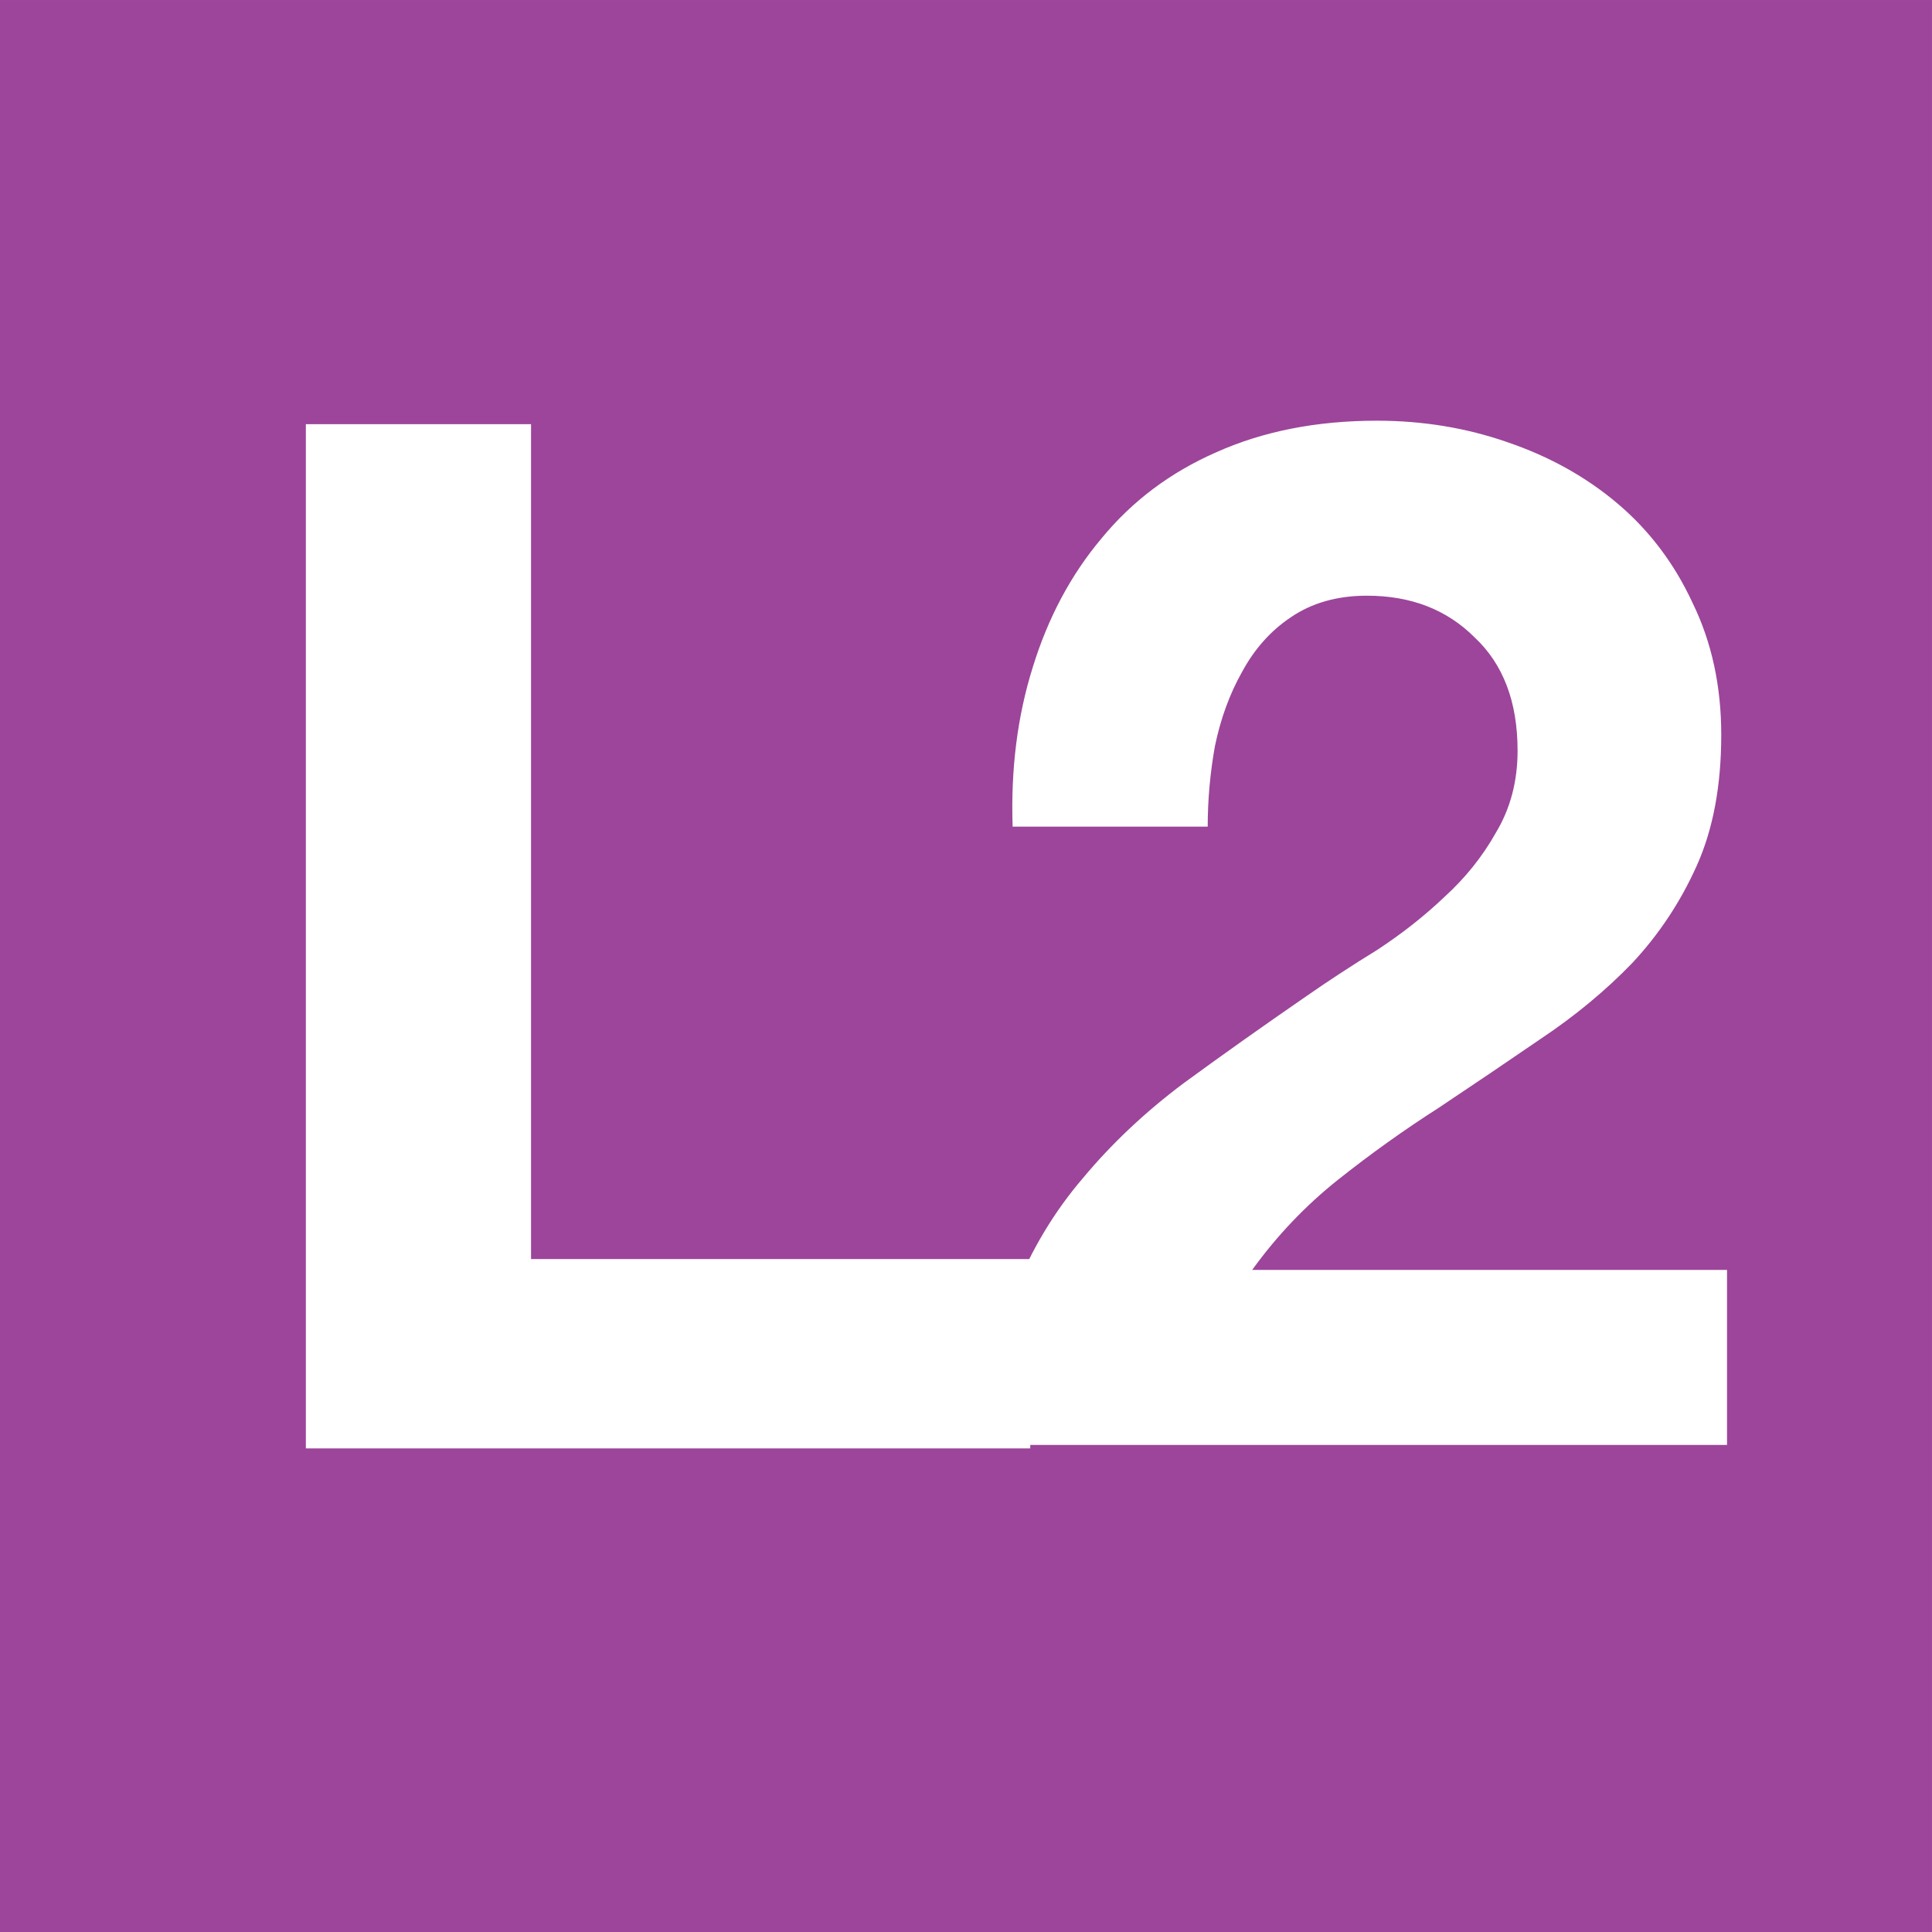
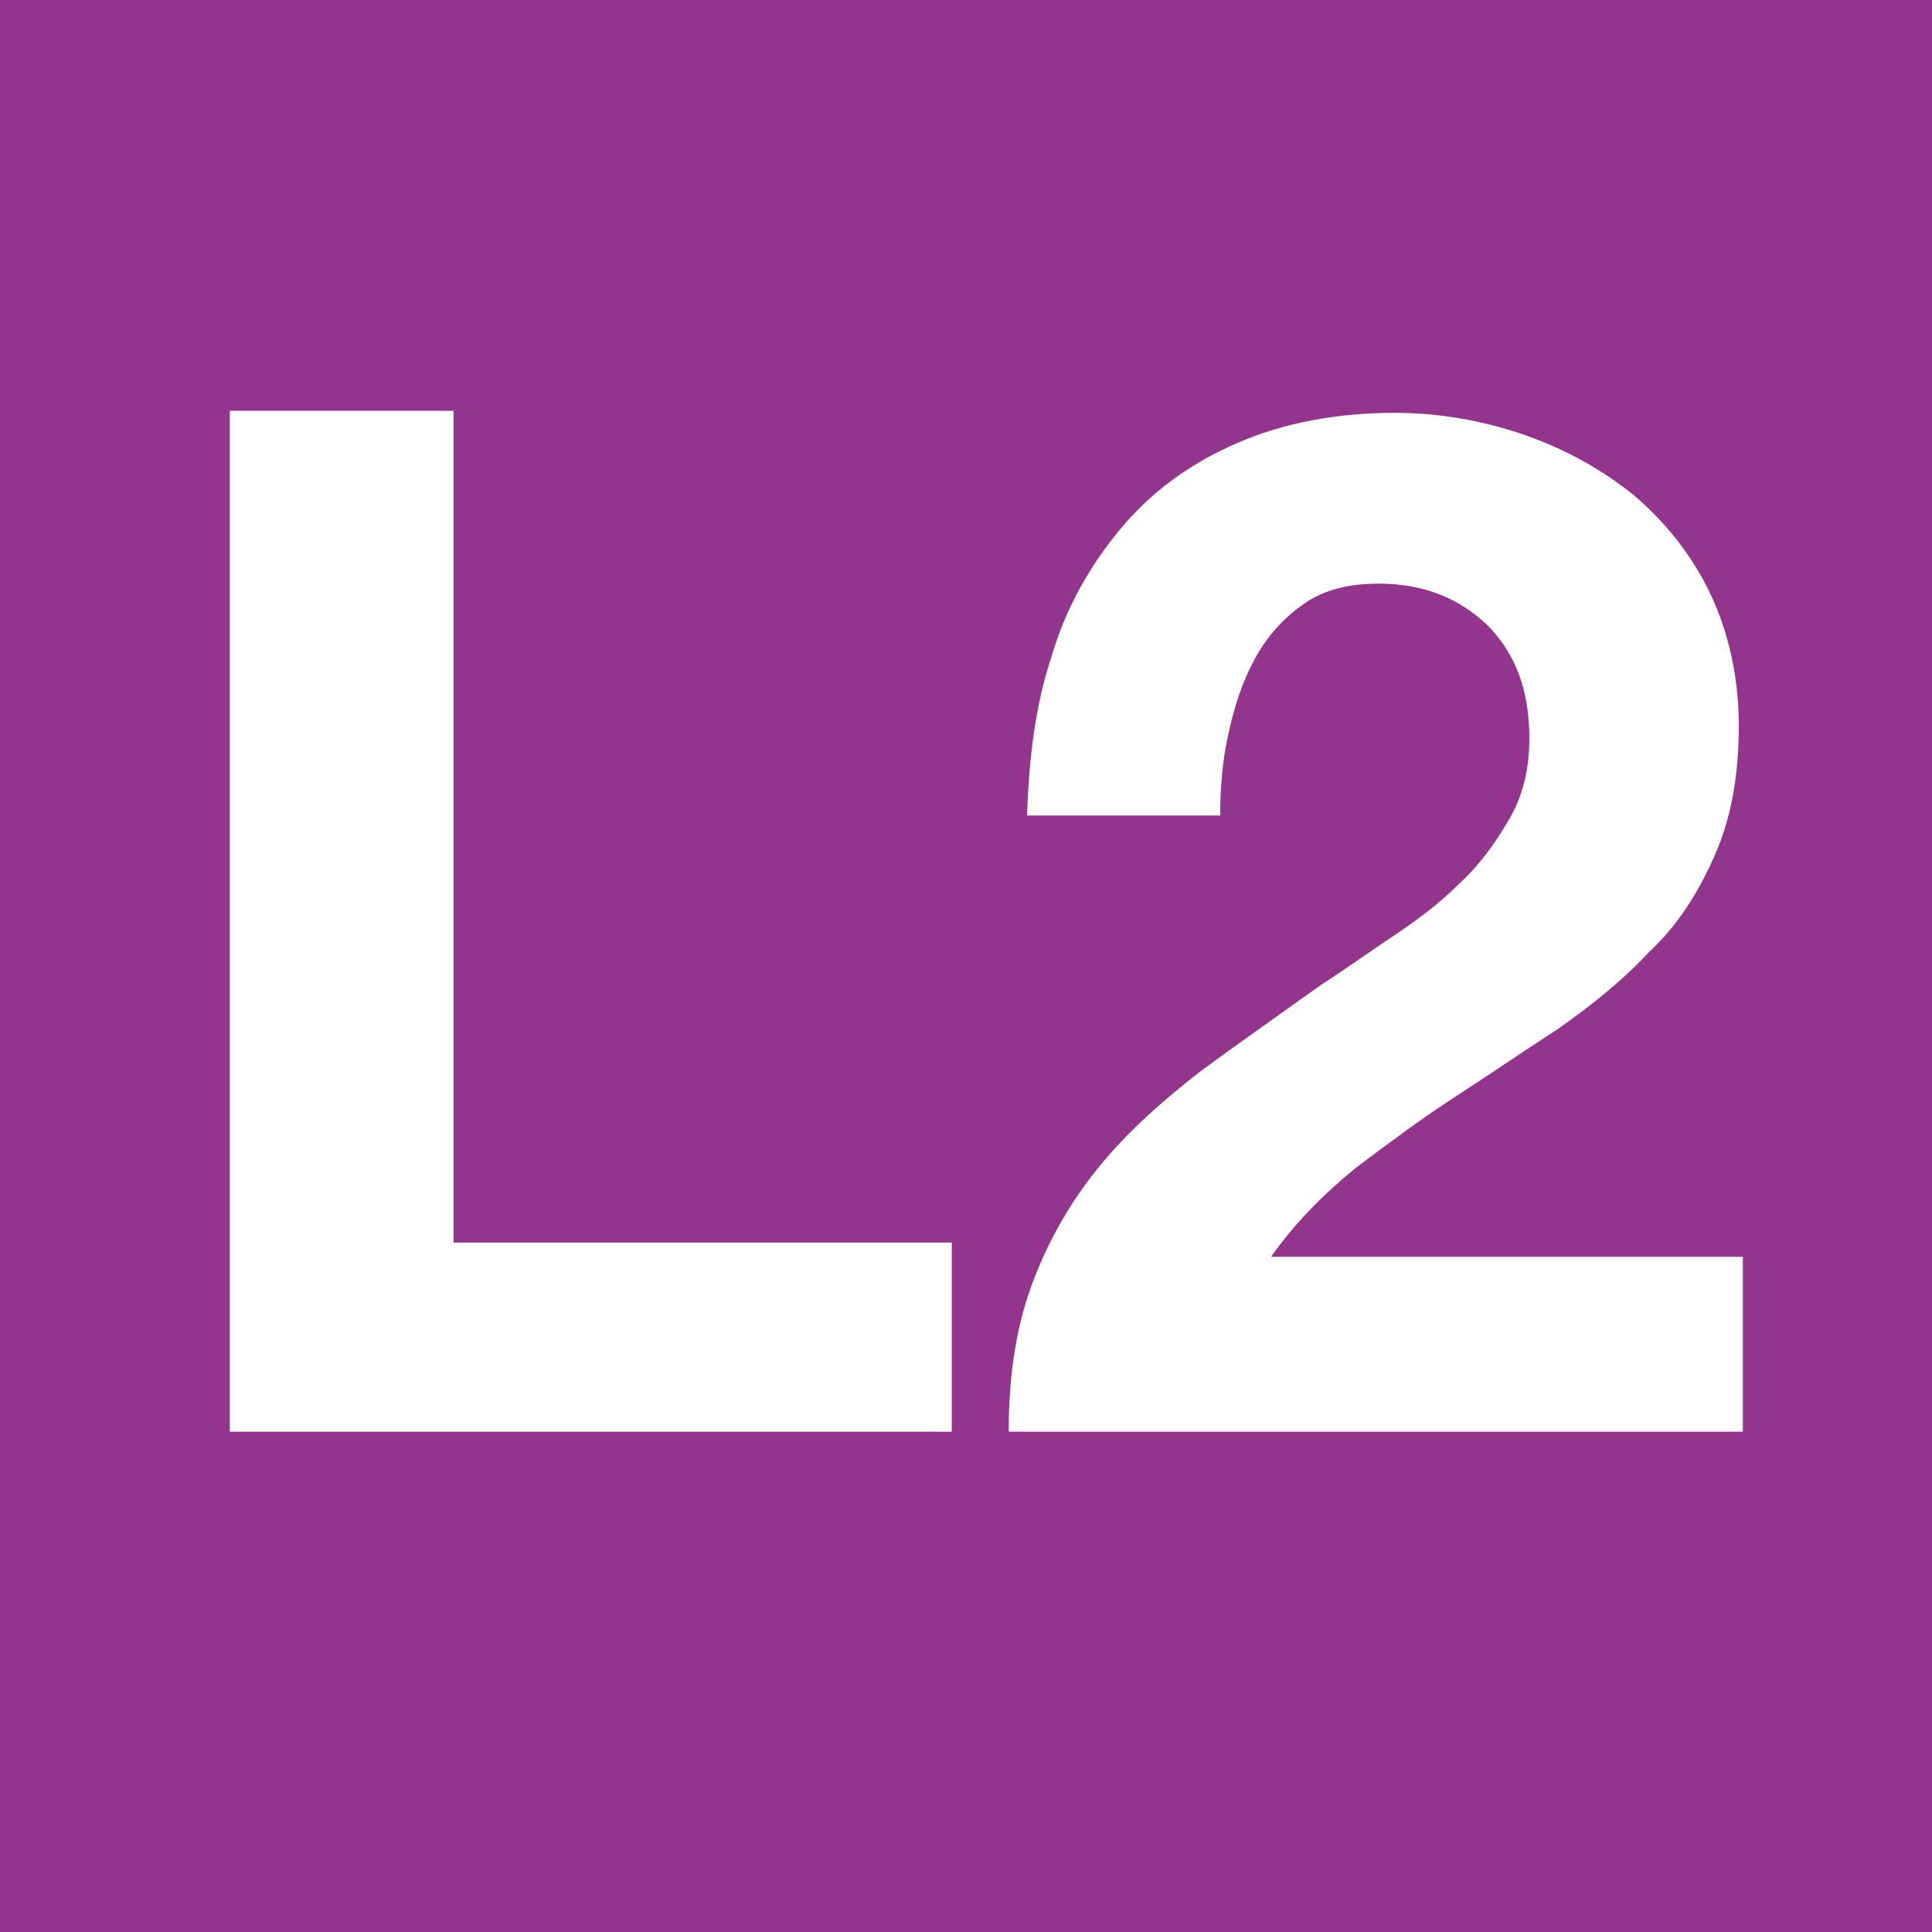
- <svg xmlns="http://www.w3.org/2000/svg" width="64" height="64" viewBox="0 0 64 64" id="svg21844" version="1.0">
-   <defs id="defs21846">
-     </defs>
-   <g id="layer1" transform="translate(-0.7873347,136.1283)">
-     <rect style="opacity:1;fill:#9c459a;fill-opacity:1;fill-rule:nonzero;stroke:none;stroke-width:7.086;stroke-linecap:round;stroke-linejoin:round;stroke-miterlimit:4;stroke-dasharray:7.086, 14.172;stroke-dashoffset:0;stroke-opacity:1" id="rect21854" width="64" height="64" x="0.787" y="-136.128" />
-     <path style="font-size:47.52px;font-style:normal;font-variant:normal;font-weight:bold;font-stretch:normal;text-align:start;line-height:125%;writing-mode:lr-tb;text-anchor:start;fill:#ffffff;fill-opacity:1;stroke:none;stroke-width:1px;stroke-linecap:butt;stroke-linejoin:miter;stroke-opacity:1;font-family:Helvetica Neue;" d="M 10.919,-122.077 L 10.919,-88.148 L 34.916,-88.148 L 34.916,-94.42 L 18.379,-94.42 L 18.379,-122.077 L 10.919,-122.077" id="text2382" />
-     <path style="font-size:47.52px;font-style:normal;font-variant:normal;font-weight:bold;font-stretch:normal;text-align:start;line-height:125%;writing-mode:lr-tb;text-anchor:start;fill:#ffffff;fill-opacity:1;stroke:none;stroke-width:1px;stroke-linecap:butt;stroke-linejoin:miter;stroke-opacity:1;font-family:Helvetica Neue;" d="M 34.332,-108.744 L 40.794,-108.744 C 40.794,-109.631 40.874,-110.518 41.032,-111.405 C 41.222,-112.324 41.523,-113.147 41.935,-113.876 C 42.347,-114.636 42.885,-115.238 43.55,-115.682 C 44.247,-116.157 45.087,-116.395 46.069,-116.395 C 47.526,-116.395 48.714,-115.935 49.633,-115.016 C 50.583,-114.129 51.059,-112.878 51.059,-111.262 C 51.059,-110.249 50.821,-109.346 50.346,-108.554 C 49.902,-107.762 49.332,-107.049 48.635,-106.415 C 47.97,-105.782 47.225,-105.196 46.402,-104.657 C 45.578,-104.15 44.802,-103.643 44.073,-103.136 C 42.648,-102.154 41.285,-101.188 39.986,-100.238 C 38.719,-99.287 37.61,-98.242 36.66,-97.101 C 35.71,-95.993 34.949,-94.725 34.379,-93.3 C 33.841,-91.874 33.571,-90.195 33.571,-88.263 L 57.997,-88.263 L 57.997,-94.06 L 42.267,-94.06 C 43.091,-95.201 44.042,-96.199 45.119,-97.054 C 46.196,-97.909 47.305,-98.701 48.445,-99.43 C 49.586,-100.19 50.71,-100.951 51.819,-101.711 C 52.959,-102.471 53.973,-103.311 54.86,-104.229 C 55.747,-105.18 56.46,-106.257 56.999,-107.461 C 57.537,-108.665 57.806,-110.106 57.806,-111.785 C 57.806,-113.401 57.49,-114.858 56.856,-116.157 C 56.254,-117.456 55.43,-118.549 54.385,-119.436 C 53.34,-120.323 52.12,-121.004 50.726,-121.479 C 49.364,-121.954 47.922,-122.192 46.402,-122.192 C 44.406,-122.192 42.632,-121.843 41.079,-121.147 C 39.559,-120.481 38.292,-119.531 37.278,-118.295 C 36.264,-117.091 35.504,-115.666 34.997,-114.019 C 34.49,-112.403 34.268,-110.645 34.332,-108.744" id="text22626" />
+ <svg xmlns="http://www.w3.org/2000/svg" version="1.1" id="Capa_1" x="0px" y="0px" viewBox="0 0 95 95" style="enable-background:new 0 0 95 95;" xml:space="preserve">
+   <style type="text/css">
+ 	.st0{fill:#93358D;}
+ 	.st1{fill:#FFFFFF;}
+ </style>
+   <g>
+     <rect y="0" class="st0" width="95" height="95" />
+     <polygon class="st1" points="22.3,20.2 22.3,61.1 46.8,61.1 46.8,70.4 11.3,70.4 11.3,20.2  " />
+     <path class="st1" d="M51.7,32.3c0.7-2.4,1.9-4.5,3.4-6.3c1.5-1.8,3.4-3.2,5.7-4.2c2.3-1,4.9-1.5,7.8-1.5c2.2,0,4.4,0.4,6.4,1.1   c2,0.7,3.8,1.7,5.4,3c1.5,1.3,2.8,2.9,3.7,4.8c0.9,1.9,1.4,4.1,1.4,6.5c0,2.5-0.4,4.6-1.2,6.4c-0.8,1.8-1.8,3.4-3.2,4.7   c-1.3,1.4-2.8,2.6-4.5,3.8c-1.7,1.1-3.3,2.2-5,3.3c-1.7,1.1-3.3,2.3-4.9,3.5c-1.6,1.3-3,2.7-4.2,4.4h23.2v8.6H49.6   c0-2.9,0.4-5.3,1.2-7.4c0.8-2.1,1.9-4,3.3-5.7c1.4-1.7,3.1-3.2,4.9-4.6c1.9-1.4,3.9-2.8,6-4.3c1.1-0.7,2.2-1.5,3.4-2.3   c1.2-0.8,2.3-1.6,3.3-2.6c1-0.9,1.8-2,2.5-3.2c0.7-1.2,1-2.5,1-4c0-2.4-0.7-4.2-2.1-5.6c-1.4-1.3-3.1-2-5.3-2c-1.5,0-2.7,0.3-3.7,1   c-1,0.7-1.8,1.6-2.4,2.7c-0.6,1.1-1,2.3-1.3,3.7c-0.3,1.3-0.4,2.7-0.4,4h-9.5C50.6,37.3,50.9,34.7,51.7,32.3" />
  </g>
</svg>
